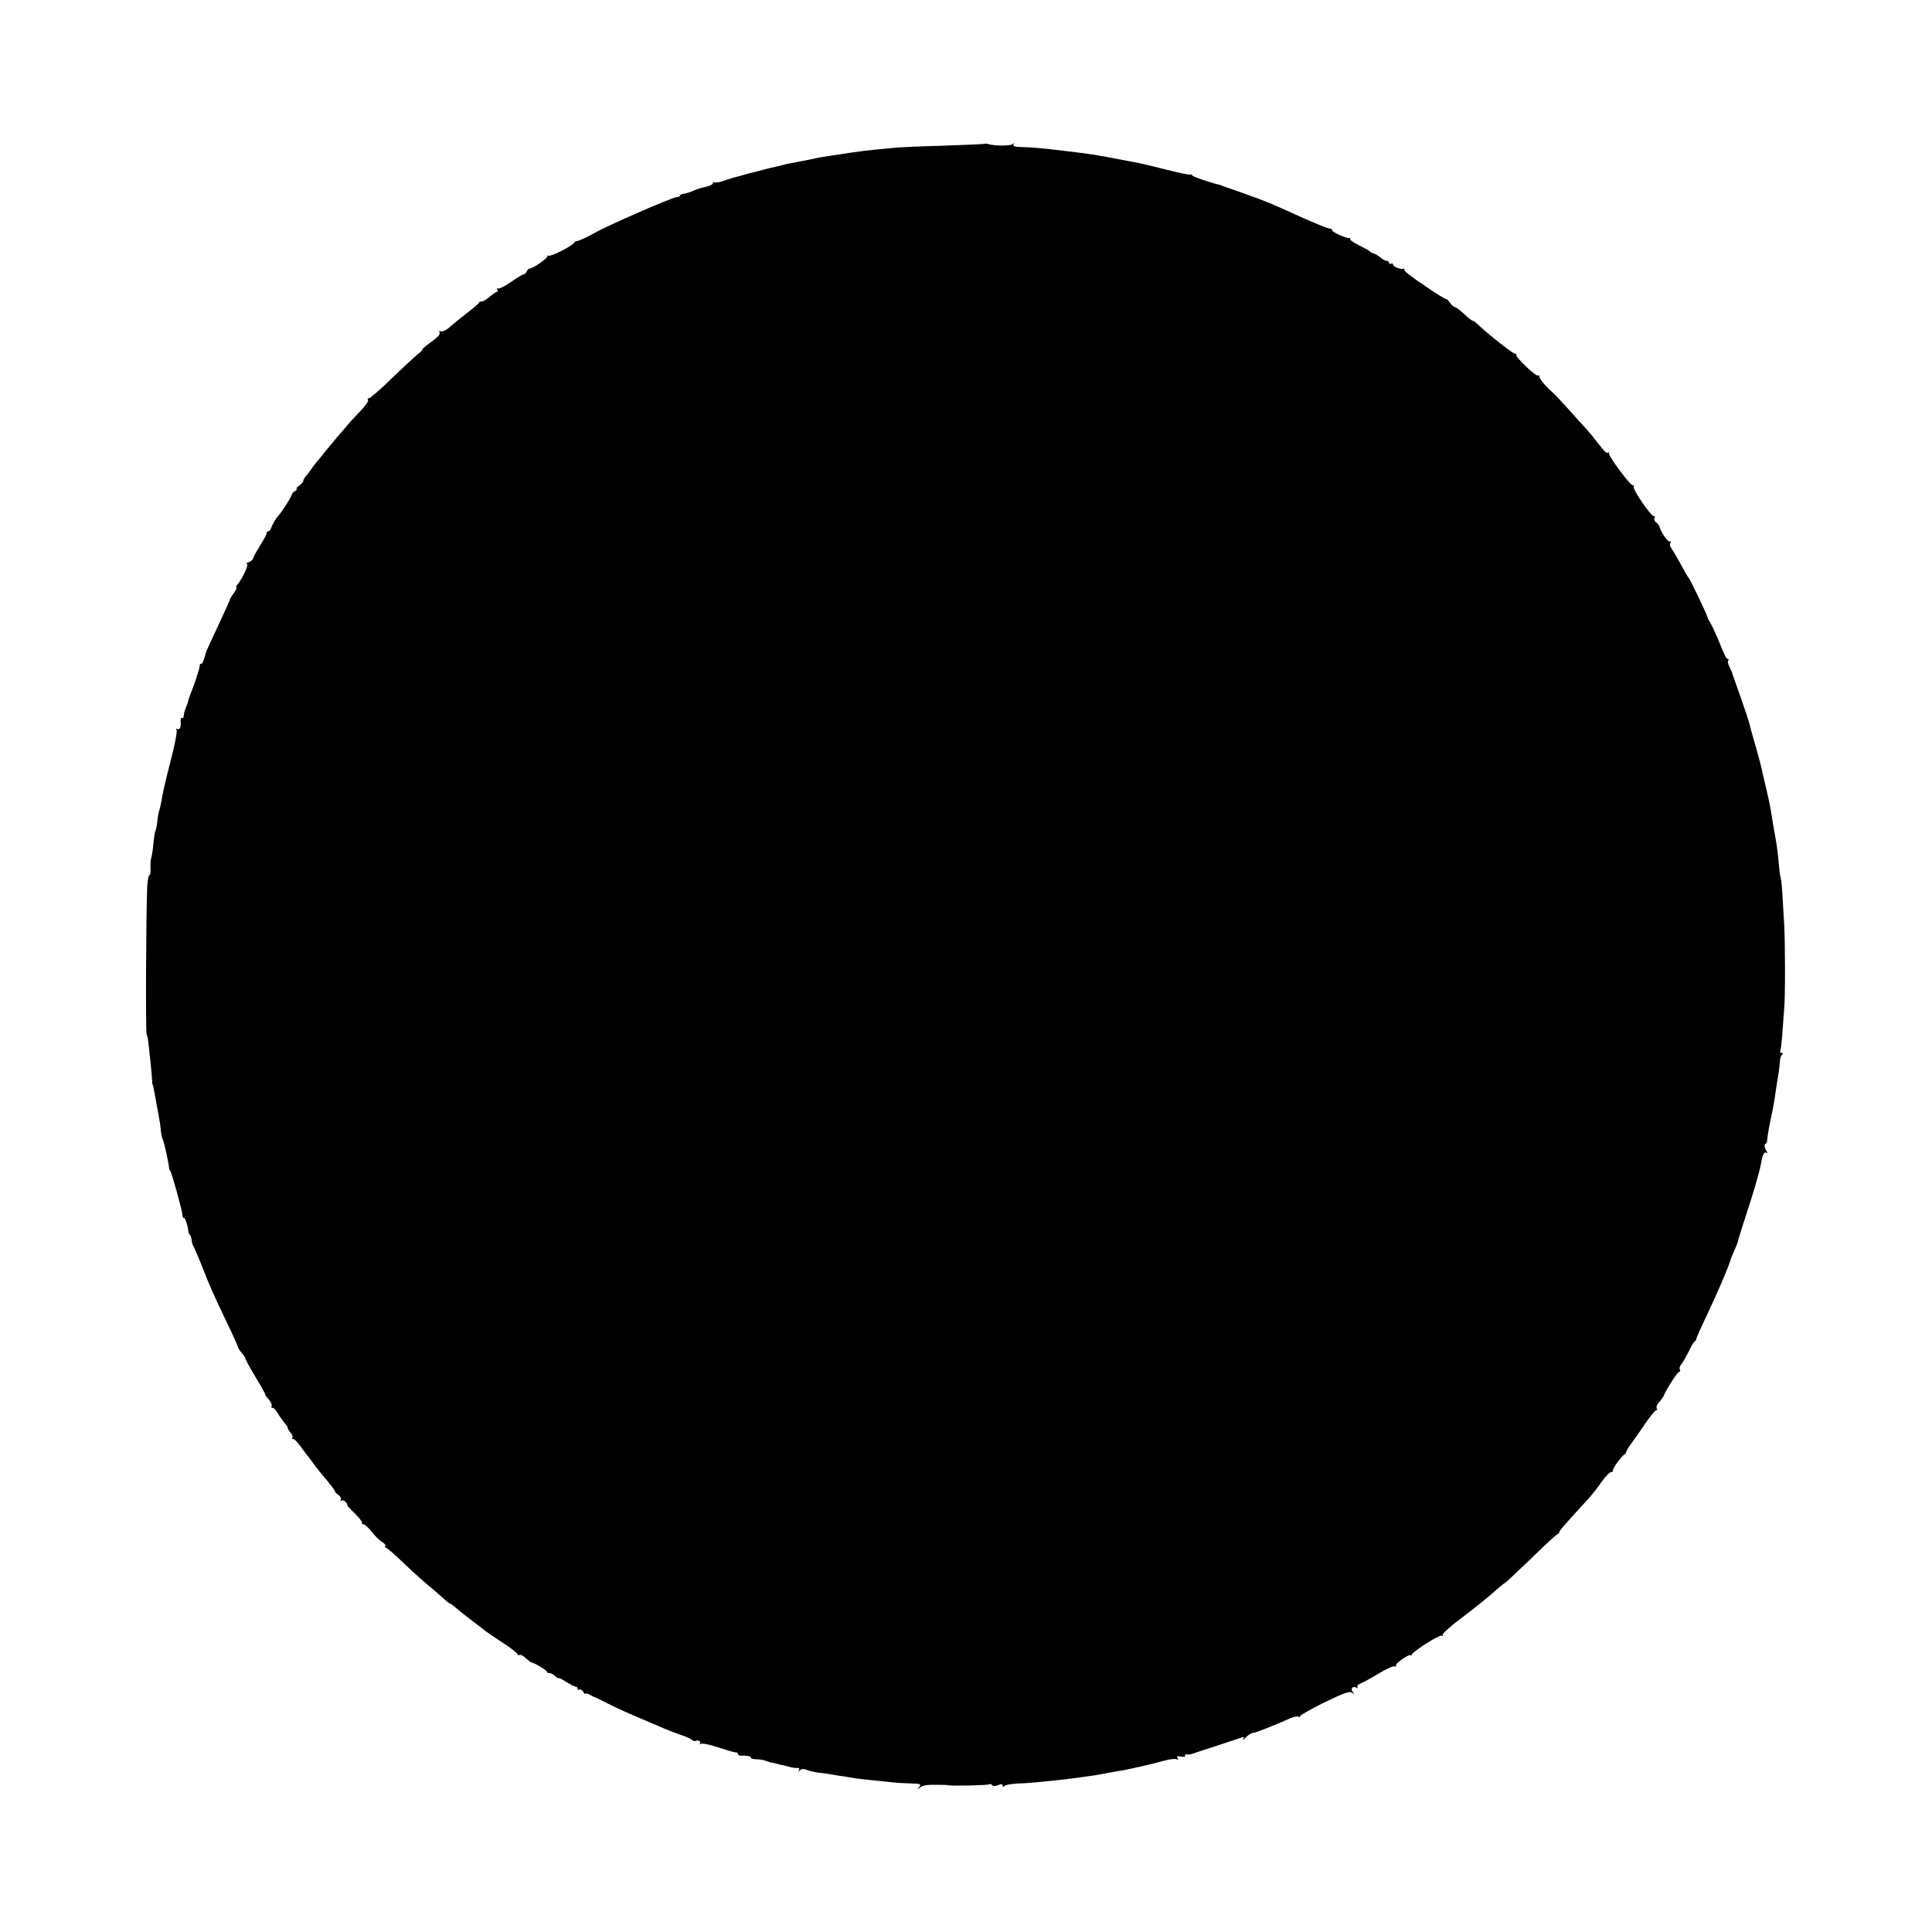
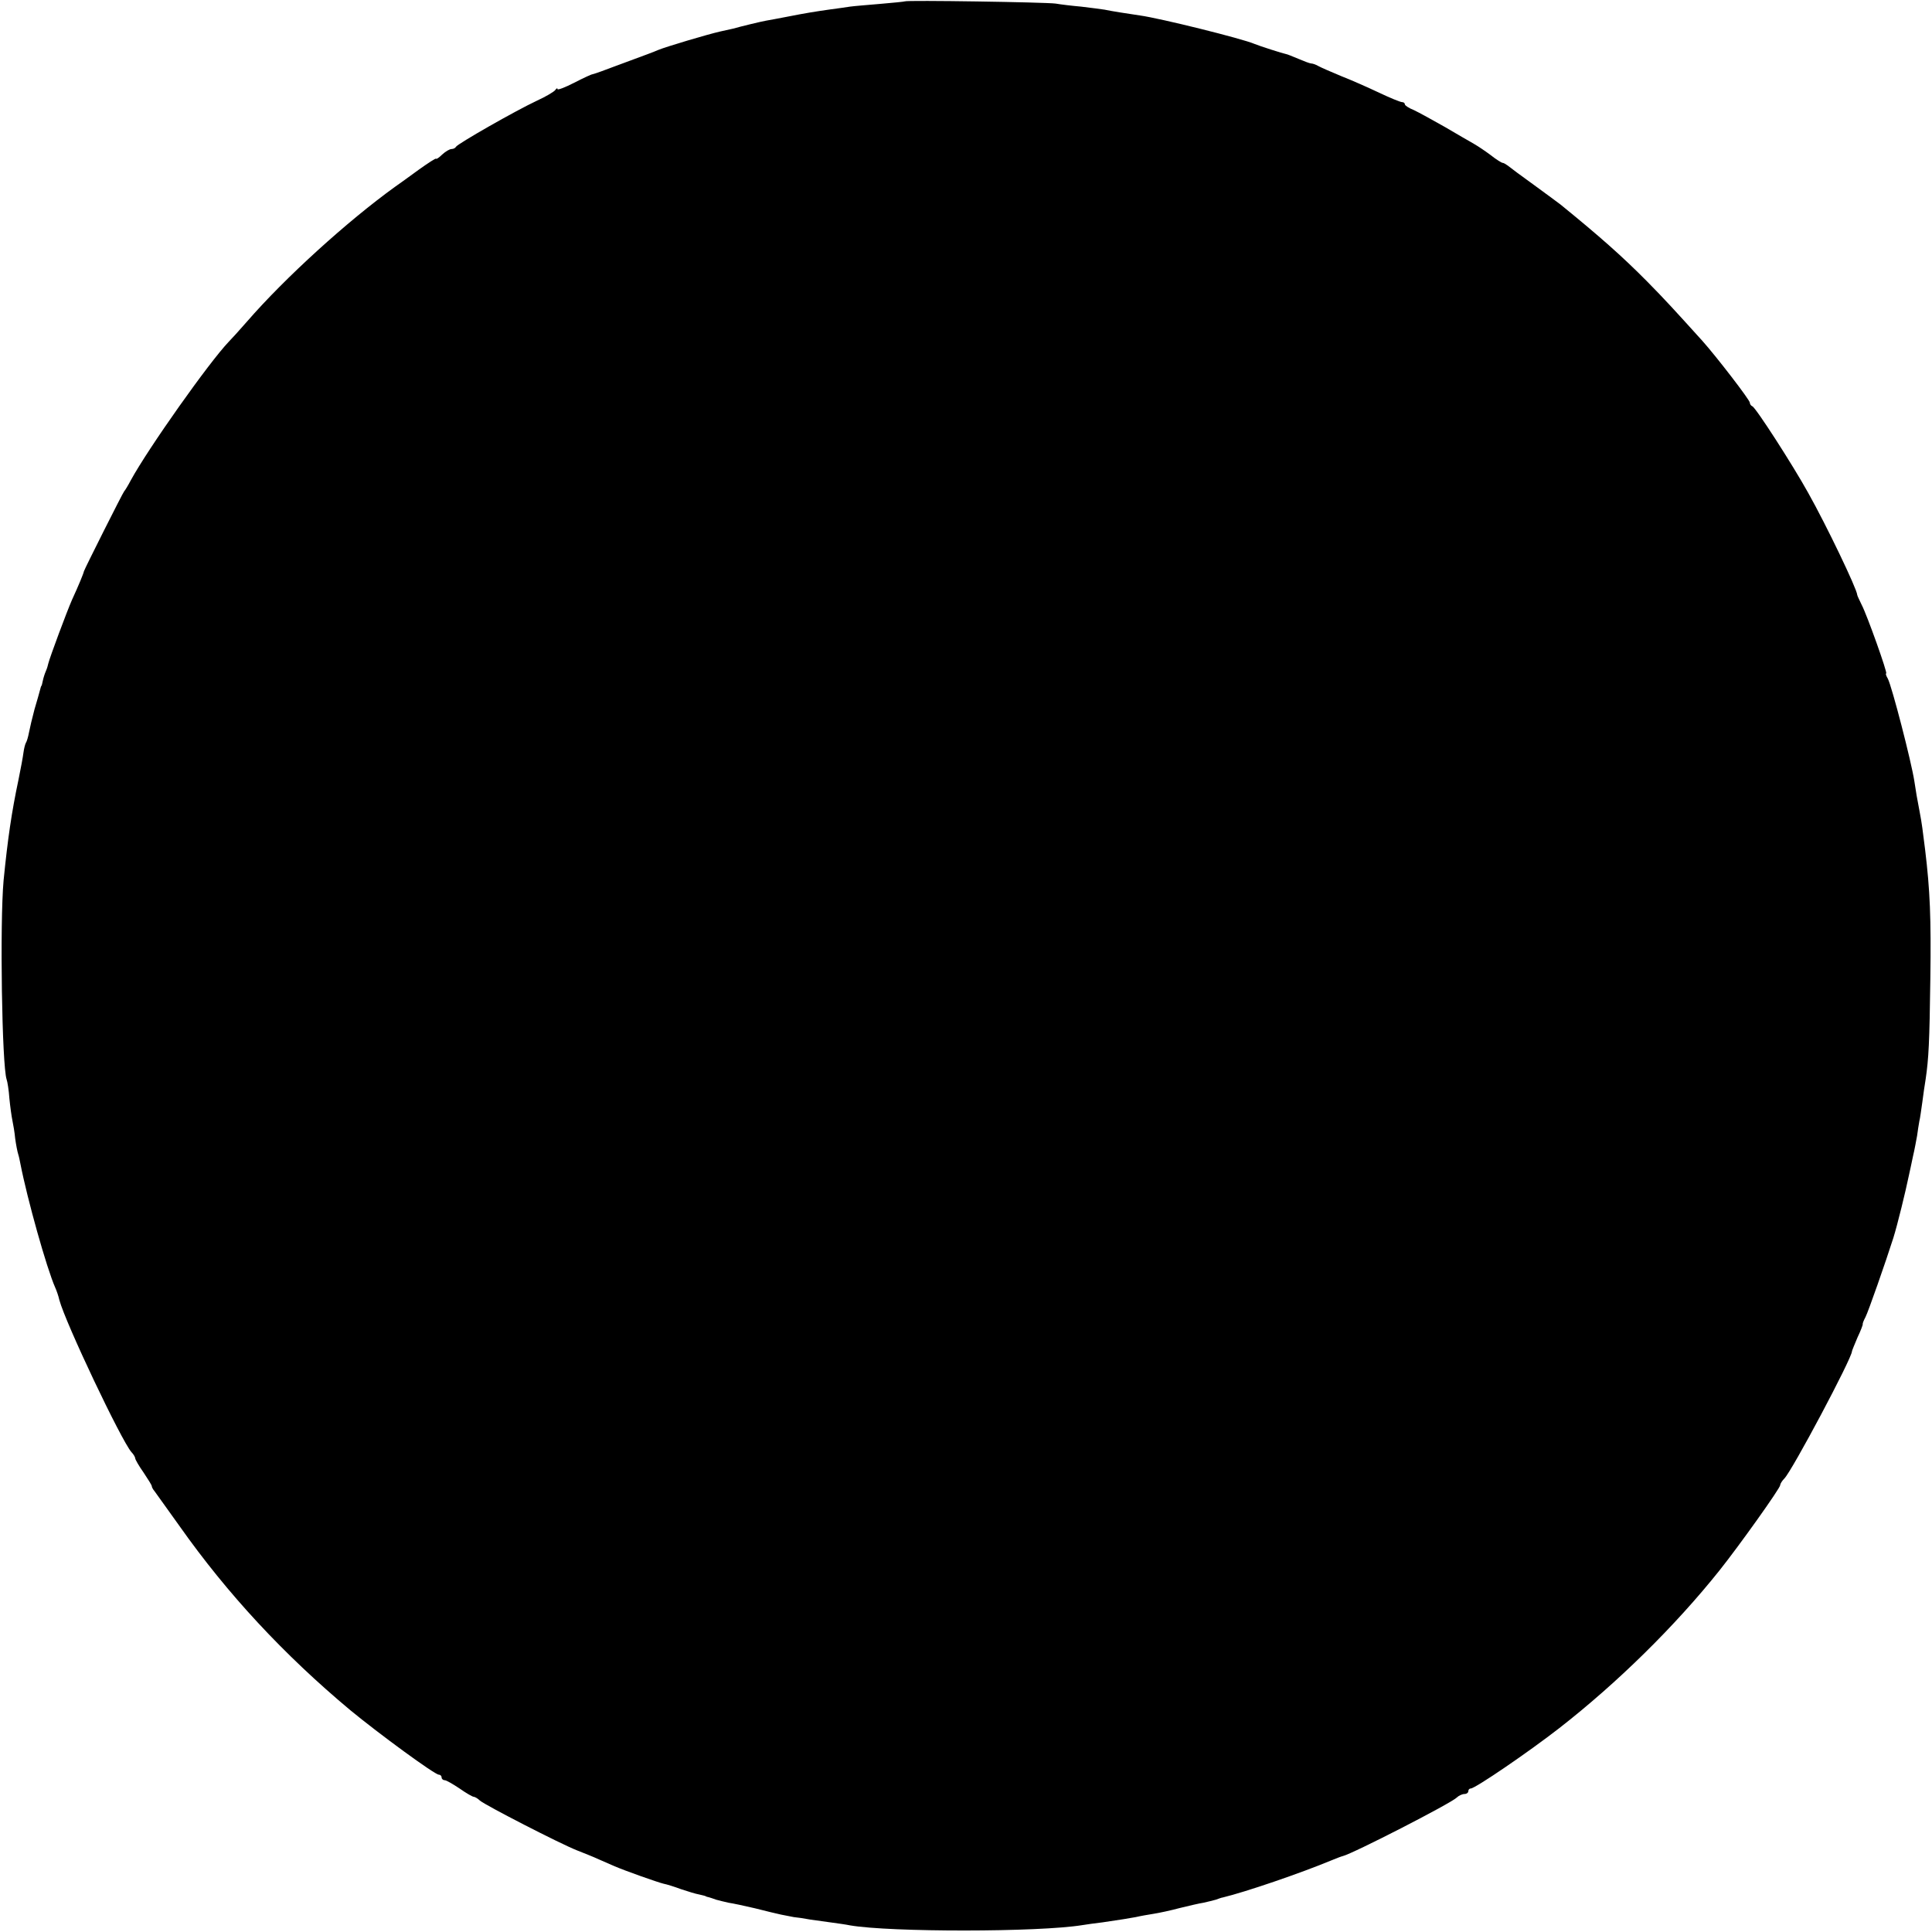
- <svg xmlns="http://www.w3.org/2000/svg" version="1.0" width="1000pt" height="1000pt" viewBox="0 0 1000 1000" preserveAspectRatio="xMidYMid meet">
-   <g transform="translate(0,1000) scale(0.1,-0.1)" fill="#000000" stroke="none">
-     <path d="M5098 9256 c-1 -2 -97 -6 -213 -10 -115 -3 -230 -8 -255 -11 -25 -2 -72 -7 -105 -10 -33 -3 -87 -10 -120 -15 -33 -5 -78 -12 -100 -15 -41 -6 -71 -11 -115 -21 -35 -7 -71 -14 -98 -19 -12 -2 -30 -6 -40 -9 -9 -3 -28 -7 -42 -10 -14 -3 -43 -10 -65 -16 -22 -6 -48 -13 -58 -15 -10 -2 -27 -7 -37 -10 -10 -3 -27 -8 -37 -10 -10 -2 -38 -11 -62 -19 -24 -9 -47 -13 -52 -10 -5 3 -9 1 -9 -5 0 -5 -15 -13 -32 -17 -43 -10 -39 -9 -73 -23 -16 -7 -38 -13 -47 -14 -10 -1 -18 -5 -18 -9 0 -4 -7 -8 -16 -8 -23 0 -382 -157 -434 -190 -21 -13 -79 -39 -87 -39 -3 1 -9 -3 -12 -8 -13 -19 -122 -73 -134 -67 -7 4 -9 3 -4 -1 7 -8 -73 -65 -92 -65 -5 0 -11 -7 -15 -15 -3 -8 -10 -15 -15 -15 -6 0 -36 -18 -67 -40 -31 -22 -61 -37 -67 -33 -6 3 -7 1 -3 -5 4 -7 4 -12 -1 -12 -4 0 -21 -11 -37 -25 -16 -14 -35 -25 -42 -25 -7 0 -14 -3 -16 -8 -1 -4 -23 -23 -48 -42 -50 -39 -69 -54 -108 -88 -15 -12 -33 -20 -40 -17 -7 3 -11 1 -8 -3 7 -12 -5 -26 -53 -60 -24 -18 -40 -32 -36 -32 4 0 -5 -10 -21 -22 -16 -13 -78 -70 -138 -128 -59 -58 -113 -104 -118 -102 -5 1 -7 -2 -3 -8 4 -6 -15 -33 -42 -60 -26 -27 -61 -65 -76 -84 -16 -18 -36 -42 -45 -52 -9 -11 -35 -42 -57 -69 -22 -28 -44 -55 -50 -61 -5 -6 -17 -22 -25 -34 -8 -12 -21 -28 -28 -36 -6 -7 -12 -17 -12 -23 0 -5 -10 -17 -22 -25 -12 -9 -18 -16 -13 -16 6 0 2 -5 -7 -11 -10 -5 -18 -15 -18 -20 0 -9 -54 -93 -70 -109 -10 -10 -31 -45 -36 -62 -4 -10 -10 -18 -15 -18 -5 0 -9 -5 -9 -10 0 -6 -16 -36 -35 -66 -19 -30 -35 -59 -35 -65 0 -5 -10 -14 -23 -19 -12 -5 -16 -9 -9 -9 12 -1 -22 -74 -50 -108 -6 -7 -7 -13 -4 -13 4 0 -2 -13 -13 -29 -12 -16 -21 -31 -21 -34 0 -3 -20 -48 -44 -99 -59 -126 -80 -172 -81 -178 -10 -38 -18 -59 -24 -56 -4 3 -8 -4 -8 -15 -2 -17 -28 -95 -50 -149 -3 -8 -7 -21 -9 -28 -1 -8 -6 -21 -10 -30 -9 -22 -11 -29 -13 -48 0 -8 -5 -13 -9 -10 -5 3 -8 -5 -7 -17 3 -30 -5 -48 -18 -40 -6 3 -7 1 -3 -5 4 -6 -7 -65 -23 -129 -34 -133 -51 -204 -57 -248 -3 -16 -8 -37 -11 -45 -3 -8 -7 -32 -9 -53 -2 -20 -6 -41 -9 -46 -3 -5 -8 -36 -11 -68 -3 -32 -8 -65 -11 -73 -3 -8 -5 -32 -4 -52 2 -21 -1 -38 -6 -38 -4 0 -9 -26 -11 -58 -6 -129 -9 -758 -3 -767 3 -5 6 -17 7 -25 8 -65 18 -162 20 -195 1 -22 3 -40 4 -40 2 0 7 -24 15 -70 4 -22 10 -58 15 -80 4 -22 8 -47 9 -55 4 -43 8 -67 13 -76 6 -9 33 -131 33 -149 0 -5 3 -12 6 -15 7 -7 61 -200 63 -227 0 -11 4 -19 8 -17 6 4 22 -46 23 -71 0 -5 3 -12 7 -15 4 -3 9 -17 10 -30 2 -14 6 -27 9 -30 3 -3 20 -43 39 -90 46 -117 54 -137 127 -290 36 -74 65 -139 66 -145 1 -5 10 -18 19 -29 10 -11 18 -23 18 -27 0 -5 24 -49 54 -99 30 -49 52 -90 50 -90 -3 0 5 -10 16 -22 11 -12 18 -28 16 -35 -3 -7 -1 -12 5 -10 5 1 17 -11 27 -28 9 -16 25 -38 34 -49 10 -11 18 -24 18 -29 0 -4 7 -15 15 -24 8 -8 12 -20 8 -26 -3 -7 -3 -9 2 -5 4 4 21 -12 38 -35 17 -23 34 -46 39 -52 5 -5 19 -25 32 -43 14 -19 44 -56 68 -84 23 -28 42 -53 42 -57 -1 -3 7 -12 18 -19 10 -7 15 -18 12 -24 -4 -6 -2 -8 3 -5 6 4 16 0 23 -8 7 -8 10 -15 7 -15 -3 0 14 -19 38 -42 24 -23 41 -46 39 -50 -3 -4 1 -8 8 -8 7 -1 27 -18 43 -40 17 -21 40 -44 52 -51 12 -6 20 -16 17 -21 -3 -4 -2 -8 3 -8 4 0 50 -39 100 -88 51 -48 107 -98 125 -112 17 -14 47 -40 66 -57 19 -18 38 -33 41 -33 3 0 17 -10 31 -22 14 -13 52 -43 85 -68 33 -25 62 -47 65 -50 3 -3 42 -30 88 -60 45 -29 82 -58 82 -63 0 -4 4 -6 9 -3 5 3 19 -4 33 -17 13 -12 26 -22 29 -22 12 0 79 -40 79 -47 0 -5 6 -8 14 -8 8 0 22 -7 30 -16 9 -8 16 -13 16 -10 0 4 18 -5 40 -19 22 -14 44 -25 50 -25 5 0 10 -5 10 -11 0 -5 4 -8 9 -4 6 3 14 -3 20 -12 6 -10 11 -14 11 -10 0 4 10 2 23 -5 12 -7 24 -13 27 -13 3 -1 32 -15 65 -32 51 -26 107 -51 230 -103 11 -4 40 -17 65 -28 25 -10 63 -25 85 -32 22 -7 46 -18 54 -24 8 -6 16 -10 18 -8 11 8 33 0 27 -10 -4 -7 -3 -8 4 -4 7 4 46 -4 88 -18 42 -14 83 -26 90 -26 8 0 14 -4 14 -9 0 -5 6 -9 13 -8 33 1 58 -4 54 -11 -3 -4 9 -7 27 -8 18 0 41 -4 52 -9 10 -4 27 -9 37 -10 9 -2 18 -3 20 -5 1 -1 11 -3 21 -5 11 -2 31 -7 45 -11 14 -4 32 -6 40 -5 8 1 10 -3 6 -11 -6 -10 -5 -10 5 -1 9 8 20 9 39 1 14 -5 40 -11 56 -13 17 -2 44 -5 60 -8 17 -3 50 -9 75 -12 25 -4 52 -9 60 -10 8 -1 49 -6 90 -10 41 -4 89 -9 105 -11 17 -2 56 -4 88 -5 52 -1 56 -3 45 -18 -12 -14 -11 -15 5 -2 12 10 40 14 80 13 34 0 63 -1 65 -2 9 -5 202 -1 210 4 6 3 13 2 17 -3 4 -7 15 -7 30 -1 18 7 25 6 25 -3 0 -7 3 -8 8 -2 4 6 32 11 62 13 30 1 78 4 105 7 28 3 73 7 100 10 28 3 66 7 85 10 19 3 53 7 75 10 22 3 51 7 65 10 46 9 85 16 110 20 36 5 167 35 227 52 29 8 58 11 64 7 8 -5 9 -3 4 6 -6 10 -1 12 18 8 15 -3 24 -1 21 4 -3 5 0 8 7 7 8 -1 21 0 29 3 8 3 65 22 125 41 61 20 119 39 129 43 15 6 17 4 11 -7 -4 -8 2 -4 14 9 12 12 28 22 35 22 13 0 113 40 194 76 18 8 38 12 45 8 6 -4 9 -4 5 1 -4 4 52 36 124 72 110 53 133 61 147 51 14 -11 14 -11 3 4 -14 18 0 34 20 22 6 -4 8 -3 4 4 -3 6 3 13 14 17 11 4 53 27 93 51 39 24 78 42 85 39 7 -2 11 -1 8 4 -3 5 12 20 34 35 22 14 40 23 40 19 0 -5 4 -3 8 4 14 22 144 103 154 97 6 -4 8 -2 5 3 -4 6 42 47 101 91 59 44 131 102 161 129 29 26 56 48 58 48 3 0 64 57 137 127 72 71 134 128 139 128 4 0 7 4 7 8 0 8 35 48 150 173 19 21 51 61 70 89 19 27 41 50 48 50 6 0 11 3 10 8 -4 10 58 92 66 87 3 -3 4 -2 1 1 -2 4 10 28 29 53 18 25 54 76 79 113 25 36 49 63 53 60 4 -4 4 -1 0 6 -5 8 0 22 12 35 11 12 21 27 23 32 12 31 72 125 81 125 5 0 6 5 3 11 -4 5 -1 18 7 27 8 9 25 40 39 67 13 28 27 52 32 53 4 2 7 7 7 12 0 4 24 59 54 121 55 116 114 254 122 284 1 6 10 28 20 50 10 22 19 45 20 52 1 7 18 61 37 120 45 136 75 240 81 276 8 48 17 67 28 61 7 -5 8 -2 2 7 -11 18 -14 39 -5 39 4 0 7 8 8 18 0 17 11 76 19 113 10 46 12 57 19 99 3 25 9 59 11 75 11 64 16 101 17 125 1 14 6 28 12 32 6 5 5 8 -3 8 -7 0 -11 4 -8 9 3 4 8 44 11 87 3 43 8 104 10 134 6 67 5 339 0 435 -3 39 -6 106 -9 150 -2 44 -7 87 -10 95 -3 8 -7 44 -10 80 -3 36 -10 91 -16 122 -6 31 -13 71 -15 87 -11 71 -15 89 -30 156 -9 39 -18 77 -20 85 -10 46 -19 83 -40 155 -13 44 -26 91 -29 105 -3 14 -24 77 -46 140 -23 63 -42 120 -44 125 -1 6 -8 20 -14 33 -7 12 -10 27 -7 32 3 6 3 10 -2 10 -8 0 -12 7 -54 110 -13 30 -30 66 -38 80 -9 13 -15 25 -14 27 3 3 -89 195 -97 203 -5 5 -16 24 -57 99 -14 25 -30 51 -35 58 -5 7 -6 18 -2 24 4 7 3 9 -3 6 -9 -5 -48 51 -54 78 -1 6 -9 15 -17 21 -8 6 -12 16 -8 23 4 6 3 10 -3 9 -13 -4 -113 141 -105 153 3 5 1 8 -4 7 -12 -4 -128 152 -124 166 2 6 1 8 -3 4 -8 -8 -17 0 -65 62 -19 25 -44 54 -55 66 -11 11 -49 54 -85 94 -36 40 -73 80 -84 89 -35 30 -71 73 -68 83 1 5 -2 7 -6 4 -12 -7 -118 95 -114 108 2 6 0 8 -3 4 -6 -6 -144 103 -203 159 -7 7 -16 13 -20 13 -4 0 -24 16 -44 35 -20 19 -41 35 -47 35 -5 0 -17 10 -26 23 -8 12 -16 20 -18 18 -1 -3 -53 29 -114 71 -62 41 -110 78 -105 82 4 4 2 6 -3 5 -16 -5 -55 11 -55 22 0 6 -4 7 -10 4 -5 -3 -10 -1 -10 4 0 6 -6 11 -13 11 -7 0 -22 8 -33 18 -11 9 -26 18 -34 20 -8 2 -17 7 -20 11 -3 4 -29 18 -57 32 -29 14 -49 29 -45 33 4 4 2 6 -3 4 -14 -4 -96 33 -90 41 2 4 -4 7 -13 8 -9 0 -80 29 -158 64 -156 71 -161 73 -289 119 -49 17 -97 34 -105 37 -8 4 -17 7 -20 7 -51 12 -140 43 -140 49 0 4 -3 6 -8 3 -4 -2 -59 9 -122 25 -128 32 -121 31 -245 54 -130 25 -143 27 -285 44 -116 14 -172 19 -228 20 -31 1 -41 4 -36 14 5 9 4 9 -5 1 -11 -10 -96 -10 -128 1 -6 2 -13 2 -15 1z" />
+ <svg xmlns="http://www.w3.org/2000/svg" version="1.0" width="700pt" height="700pt" viewBox="0 0 700 700" preserveAspectRatio="xMidYMid meet">
+   <g transform="translate(0,700) scale(0.1,-0.1)" fill="#000000" stroke="none">
+     <path d="M3278 6995 c-1 -1 -41 -5 -88 -9 -47 -4 -96 -8 -110 -10 -14 -2 -46 -7 -71 -10 -56 -8 -88 -13 -159 -27 -30 -6 -64 -12 -75 -14 -17 -3 -88 -20 -120 -29 -5 -1 -26 -6 -45 -10 -45 -10 -199 -56 -225 -67 -11 -5 -56 -22 -100 -38 -44 -16 -91 -34 -105 -39 -14 -5 -28 -10 -33 -11 -4 0 -34 -14 -67 -31 -33 -17 -60 -27 -60 -23 0 5 -4 3 -8 -3 -4 -6 -34 -24 -67 -39 -77 -36 -289 -157 -293 -167 -2 -4 -9 -8 -16 -8 -7 0 -22 -9 -34 -20 -12 -12 -22 -18 -22 -15 0 3 -28 -15 -63 -40 -34 -25 -73 -53 -86 -62 -172 -124 -398 -329 -536 -488 -27 -31 -57 -64 -66 -73 -71 -74 -293 -388 -355 -502 -10 -19 -21 -37 -24 -40 -5 -5 -144 -282 -146 -290 -1 -7 -19 -51 -43 -103 -19 -43 -81 -210 -86 -231 -1 -6 -5 -19 -9 -28 -4 -9 -9 -25 -11 -35 -2 -10 -4 -18 -5 -18 -1 0 -3 -7 -5 -15 -2 -8 -11 -40 -20 -70 -8 -30 -17 -68 -20 -84 -3 -16 -8 -33 -11 -37 -3 -5 -7 -21 -9 -36 -2 -16 -10 -59 -18 -98 -25 -118 -39 -214 -54 -365 -14 -155 -6 -671 11 -721 3 -8 8 -39 10 -69 3 -30 8 -66 11 -80 3 -14 8 -43 10 -65 3 -22 8 -48 11 -57 3 -9 6 -25 8 -35 25 -128 95 -378 126 -448 5 -11 12 -31 15 -45 23 -85 224 -508 261 -551 8 -8 14 -19 14 -23 0 -4 13 -27 30 -51 16 -24 30 -46 30 -50 0 -3 4 -11 10 -18 5 -7 46 -64 91 -127 173 -245 377 -465 619 -667 102 -84 305 -233 320 -233 5 0 10 -4 10 -10 0 -5 5 -10 11 -10 6 0 30 -14 54 -30 24 -17 47 -30 51 -30 4 0 15 -6 23 -14 20 -17 290 -156 351 -180 25 -10 61 -24 80 -33 19 -8 44 -19 55 -24 39 -17 158 -59 179 -64 11 -2 40 -11 64 -20 24 -8 53 -17 65 -19 12 -3 23 -5 25 -7 1 -1 5 -2 10 -3 4 -1 16 -5 27 -9 11 -3 31 -8 45 -11 14 -2 57 -11 95 -20 39 -10 81 -20 95 -23 14 -3 35 -7 46 -9 12 -1 39 -5 60 -9 22 -3 57 -8 79 -11 22 -3 51 -7 65 -10 146 -25 683 -25 842 1 13 2 46 7 73 10 74 11 87 13 120 19 17 4 46 9 65 12 19 3 62 12 95 21 33 8 71 17 85 19 14 3 34 8 45 11 11 4 22 8 25 8 83 20 282 88 395 135 17 7 35 14 40 15 37 9 390 190 413 212 7 7 20 13 28 13 8 0 14 5 14 10 0 6 4 10 9 10 16 0 212 134 321 219 209 163 418 368 580 571 71 89 220 298 220 309 0 5 7 16 15 24 28 28 245 436 245 461 0 2 9 24 20 50 12 25 20 47 19 48 -1 2 3 13 10 26 10 19 73 199 101 287 15 48 44 167 56 225 3 14 10 45 15 70 6 25 12 59 15 75 2 17 6 40 8 52 3 11 7 43 11 70 3 26 9 64 12 83 11 75 14 134 17 365 3 219 -1 318 -19 467 -4 29 -8 64 -10 78 -2 14 -6 41 -10 60 -8 41 -14 75 -19 110 -11 71 -81 342 -96 371 -6 10 -9 19 -6 19 6 0 -69 211 -89 249 -8 17 -16 33 -16 36 -1 21 -111 251 -178 370 -56 101 -190 309 -202 313 -5 2 -9 8 -9 13 0 10 -122 168 -172 224 -105 116 -134 148 -200 215 -92 93 -174 165 -314 279 -6 5 -49 36 -95 70 -46 33 -89 65 -96 71 -7 5 -15 10 -19 10 -3 0 -23 12 -43 28 -20 15 -47 33 -61 41 -14 8 -61 35 -105 61 -44 25 -95 53 -112 61 -18 7 -33 17 -33 21 0 5 -5 8 -10 8 -6 0 -43 15 -83 34 -40 19 -101 46 -137 60 -36 15 -73 31 -82 36 -10 6 -22 10 -27 10 -5 0 -26 8 -47 17 -22 9 -41 17 -44 17 -11 2 -96 29 -115 37 -44 19 -342 93 -415 103 -48 7 -105 16 -128 21 -13 2 -51 7 -85 11 -34 3 -75 8 -92 11 -35 5 -542 13 -547 8z" />
  </g>
</svg>
